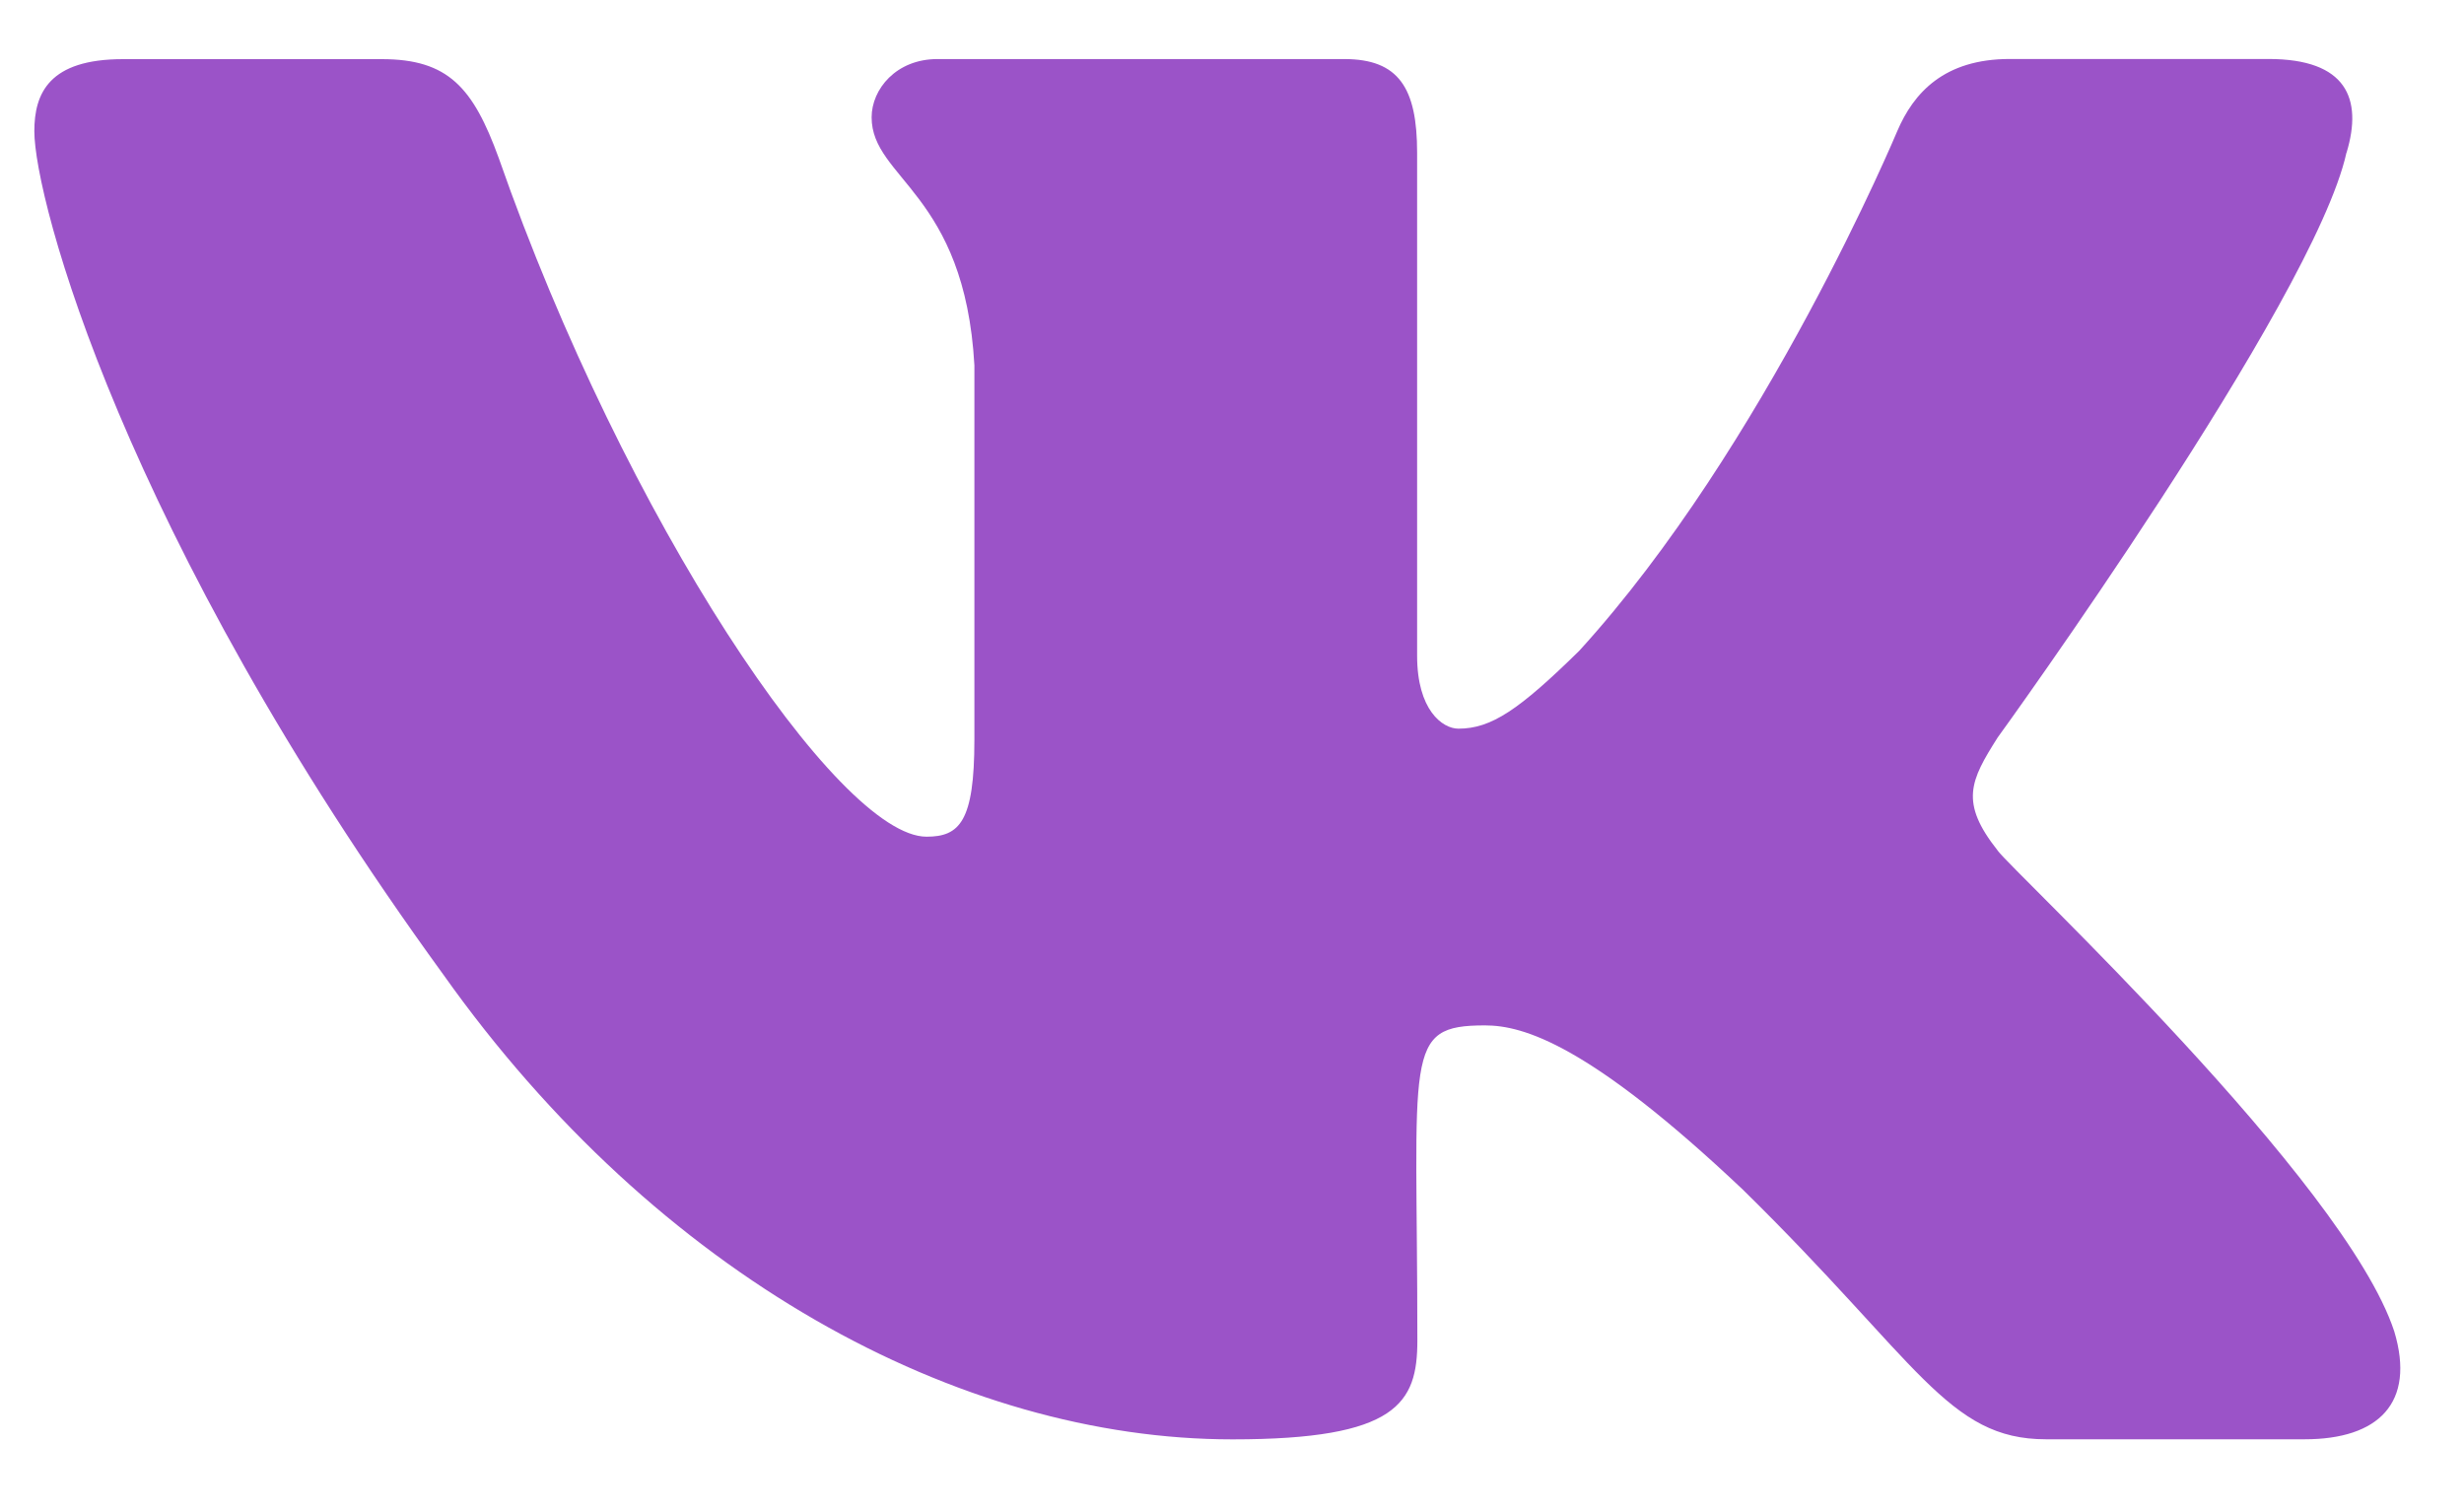
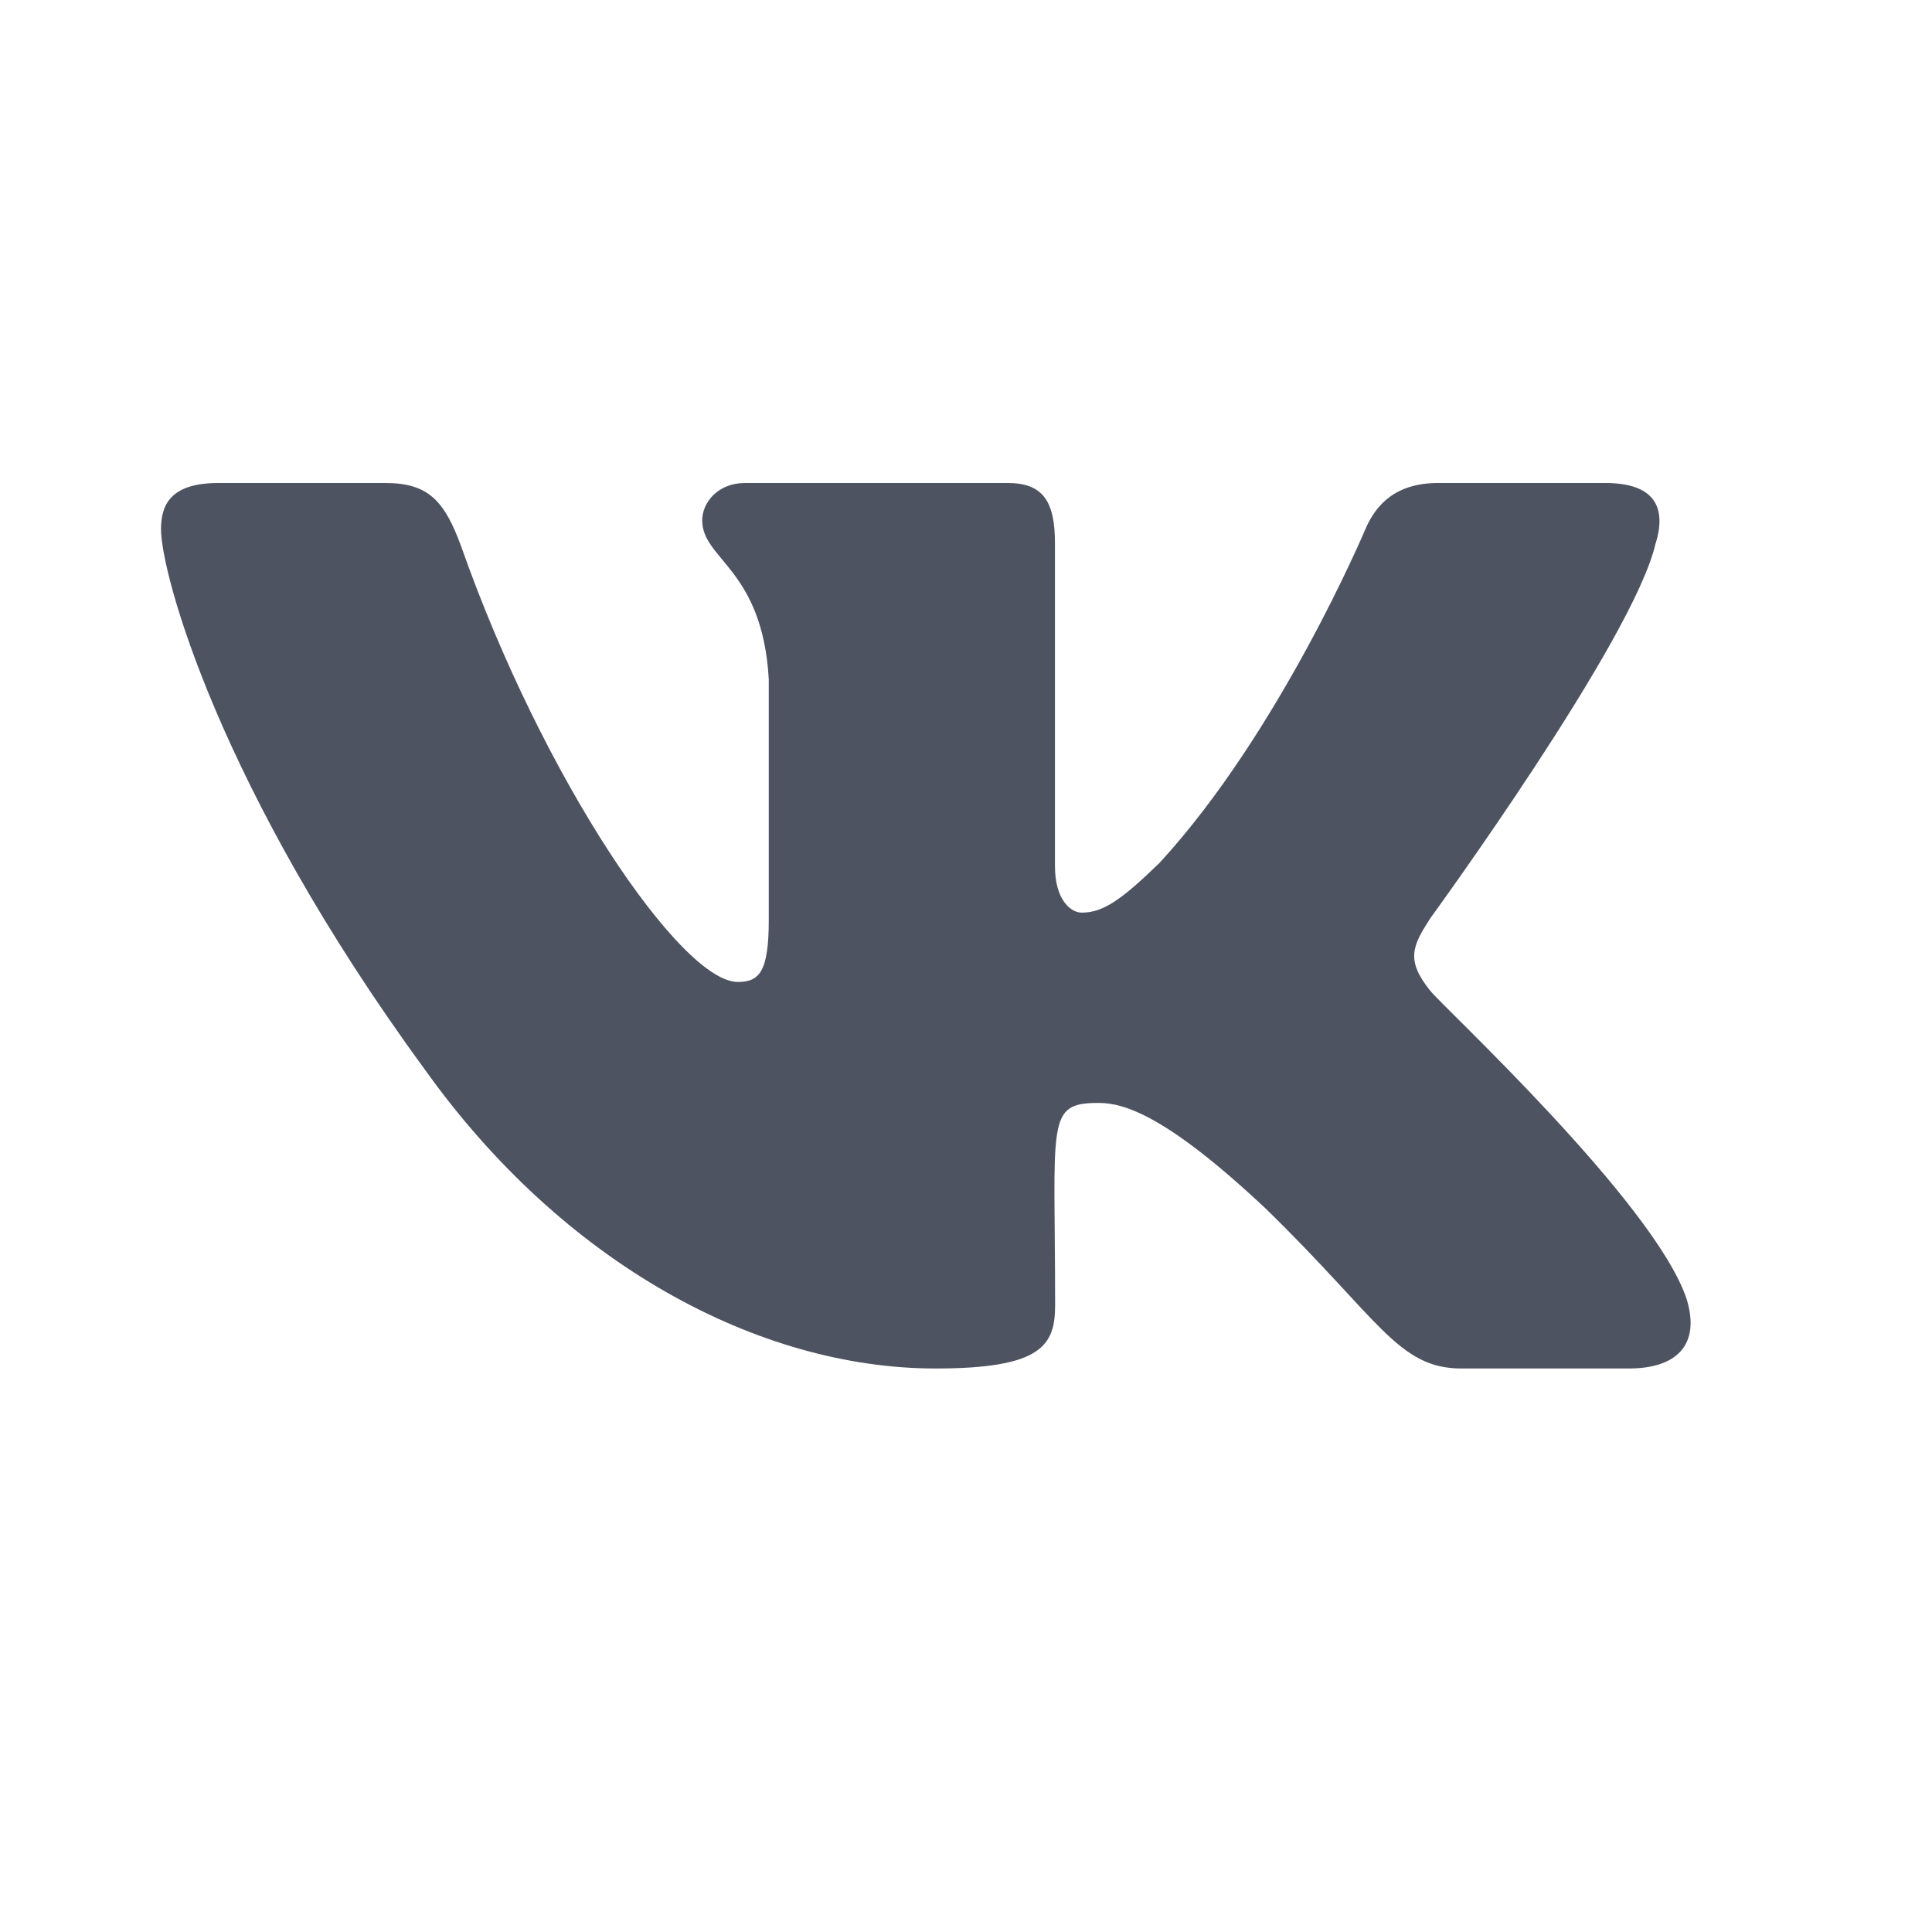
- <svg xmlns="http://www.w3.org/2000/svg" width="31" height="19" fill="none">
-   <path fill="#9B53C8" d="M25.133 10.7c-.482-.608-.344-.879 0-1.422.006-.006 3.979-5.496 4.388-7.357l.002-.002c.204-.678 0-1.177-.983-1.177h-3.255c-.828 0-1.21.428-1.415.907 0 0-1.657 3.966-4.001 6.538-.757.743-1.107.98-1.52.98-.203 0-.52-.237-.52-.916V1.92c0-.813-.231-1.177-.917-1.177h-5.118c-.52 0-.828.38-.828.733 0 .772 1.172.95 1.293 3.12v4.71c0 1.031-.187 1.22-.602 1.22-1.107 0-3.792-3.982-5.383-8.54-.322-.884-.635-1.242-1.47-1.242H1.548c-.93 0-1.116.428-1.116.907 0 .846 1.106 5.052 5.145 10.609 2.691 3.793 6.482 5.848 9.93 5.848 2.072 0 2.325-.457 2.325-1.242 0-3.624-.187-3.966.851-3.966.481 0 1.31.238 3.245 2.067 2.211 2.17 2.575 3.14 3.813 3.14h3.254c.928 0 1.398-.456 1.128-1.356-.62-1.894-4.802-5.79-4.99-6.05Z" />
+ <svg xmlns="http://www.w3.org/2000/svg" width="24" height="24" fill="none">
+   <path d="M17.767 12.308c-.308-.385-.22-.557 0-.9.003-.005 2.54-3.482 2.8-4.662h.002c.13-.43 0-.746-.628-.746h-2.077c-.529 0-.773.271-.903.574 0 0-1.058 2.513-2.554 4.142-.483.47-.707.621-.97.621-.13 0-.332-.15-.332-.58V6.746c0-.516-.148-.746-.586-.746H9.253c-.332 0-.53.24-.53.464 0 .49.749.601.827 1.976v2.984c0 .654-.12.774-.385.774-.706 0-2.42-2.523-3.436-5.41C5.524 6.227 5.324 6 4.79 6H2.713C2.12 6 2 6.27 2 6.575c0 .536.706 3.2 3.284 6.72C7.002 15.698 9.42 17 11.622 17c1.323 0 1.485-.29 1.485-.787 0-2.295-.12-2.512.543-2.512.307 0 .836.15 2.07 1.31C17.133 16.385 17.365 17 18.155 17h2.078c.592 0 .892-.29.72-.86-.396-1.2-3.065-3.667-3.185-3.832Z" fill="#4E5361" />
</svg>
